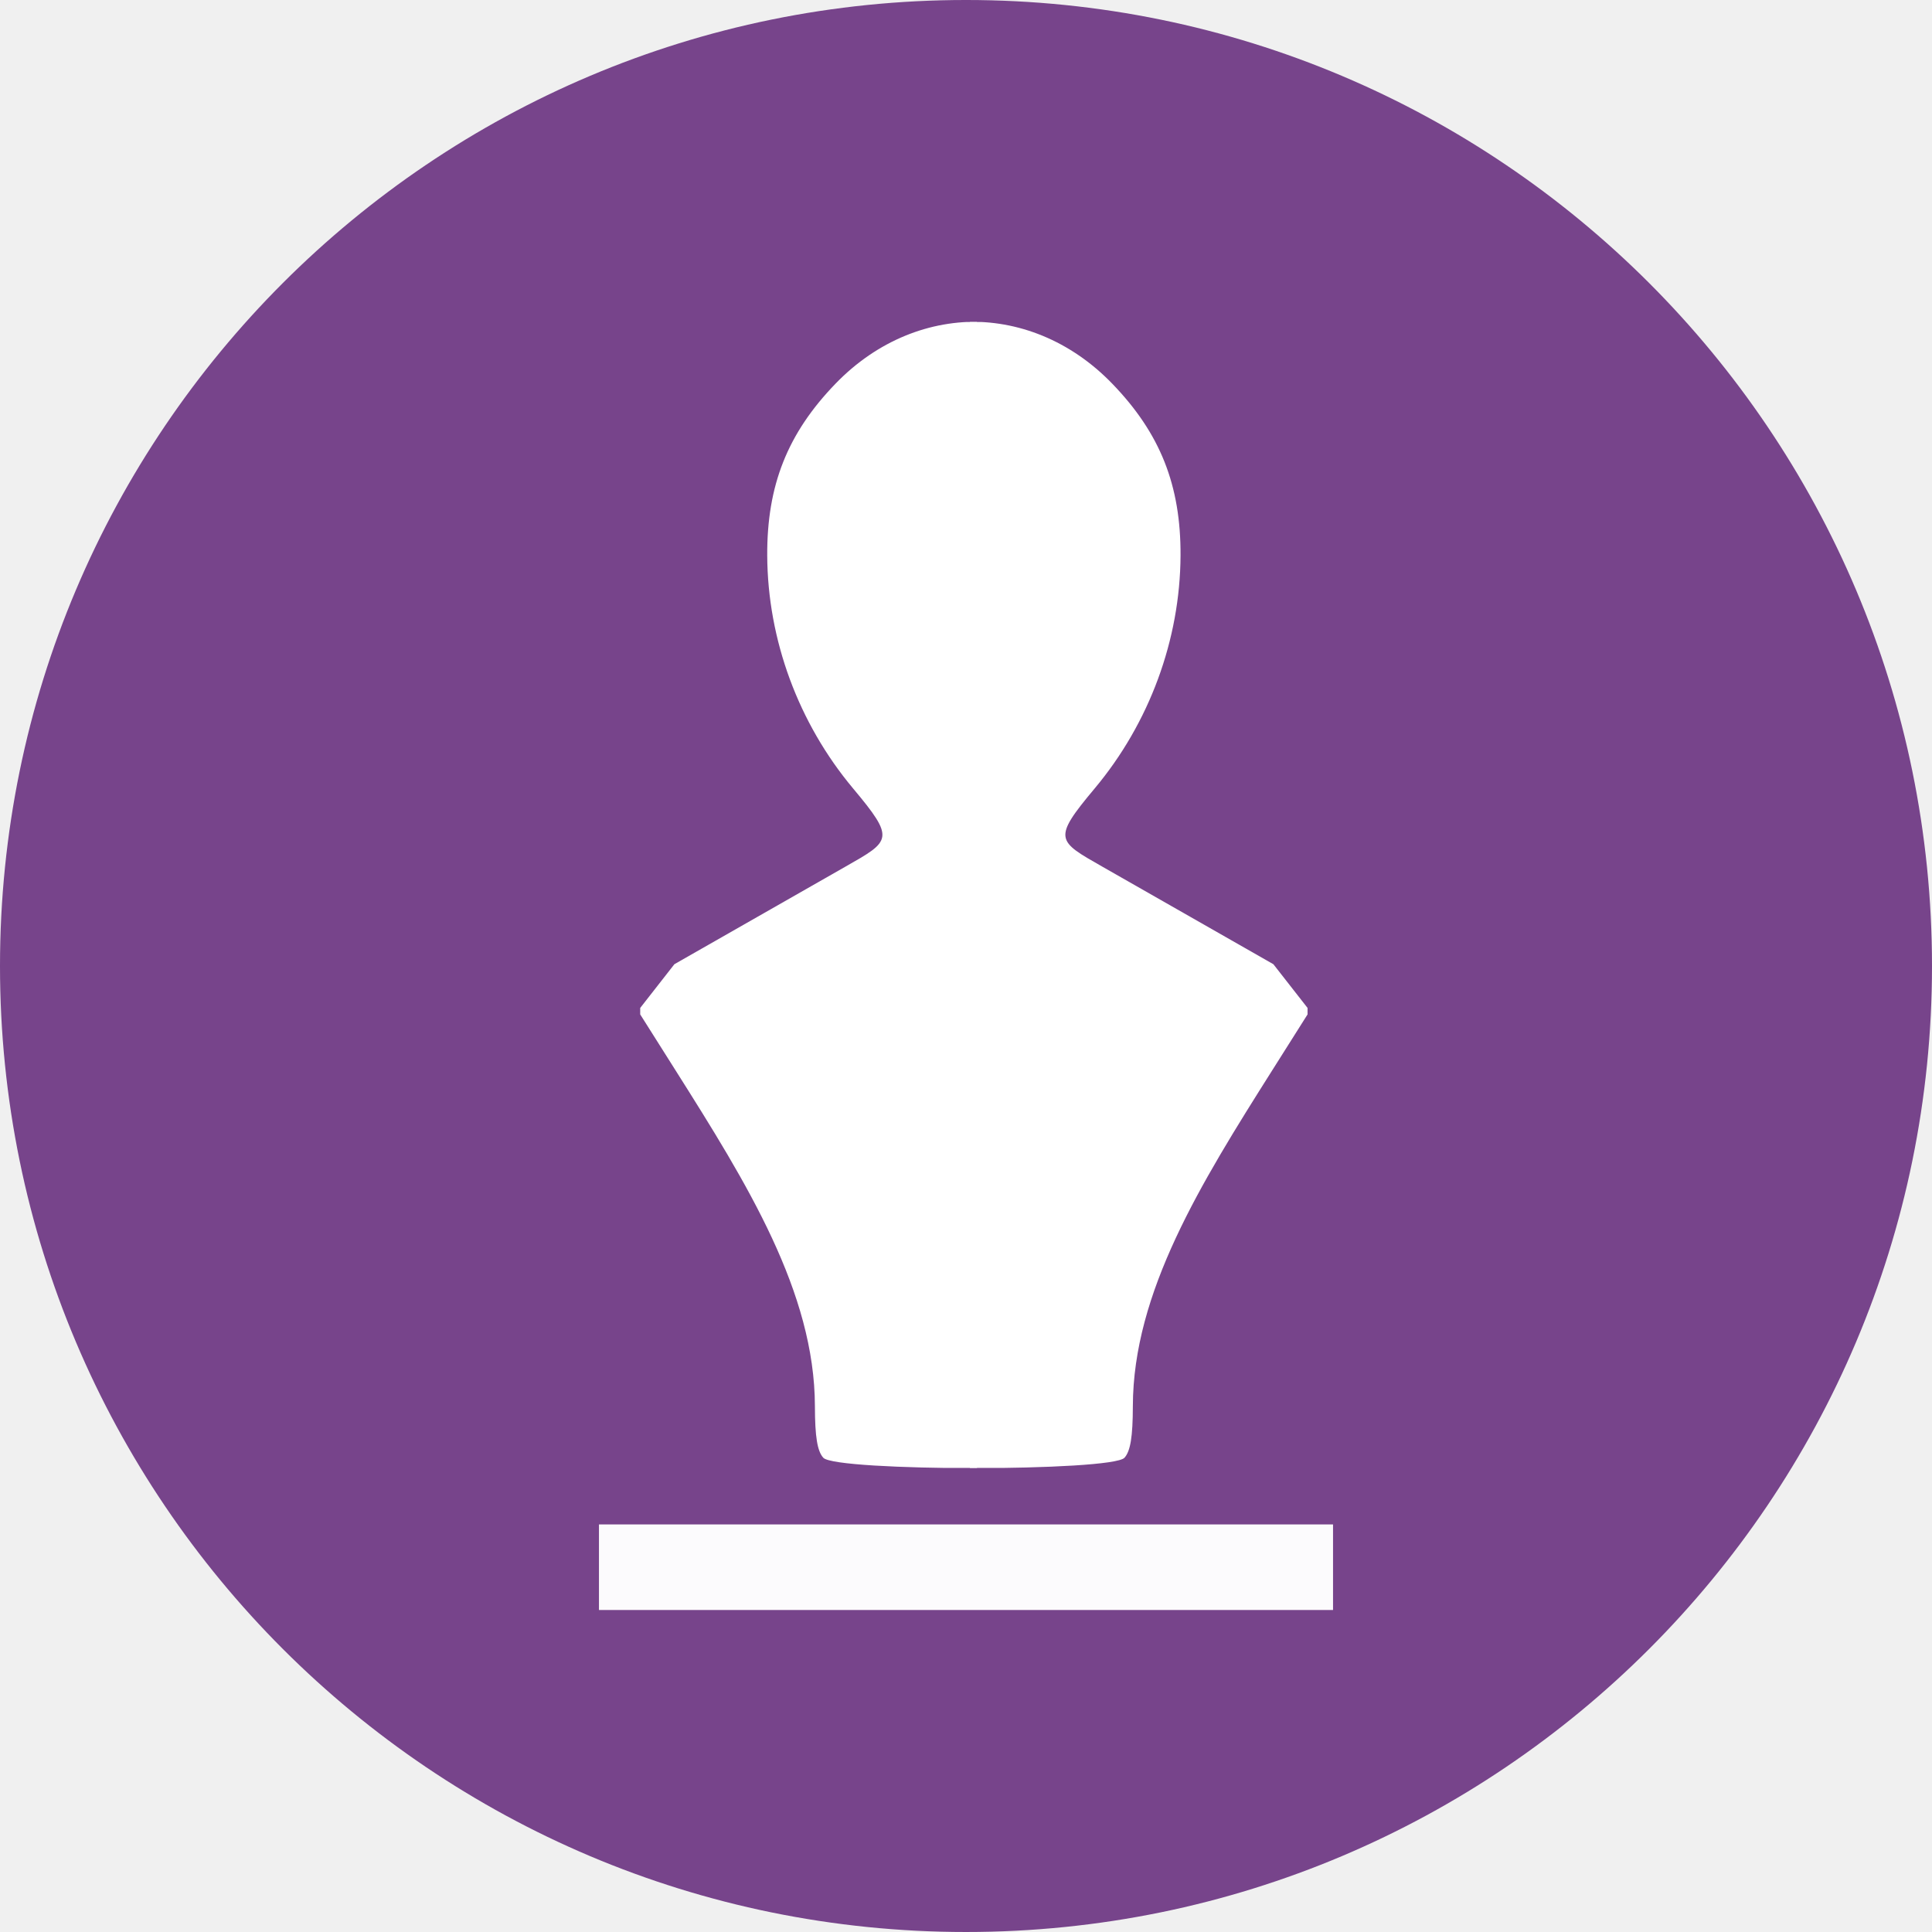
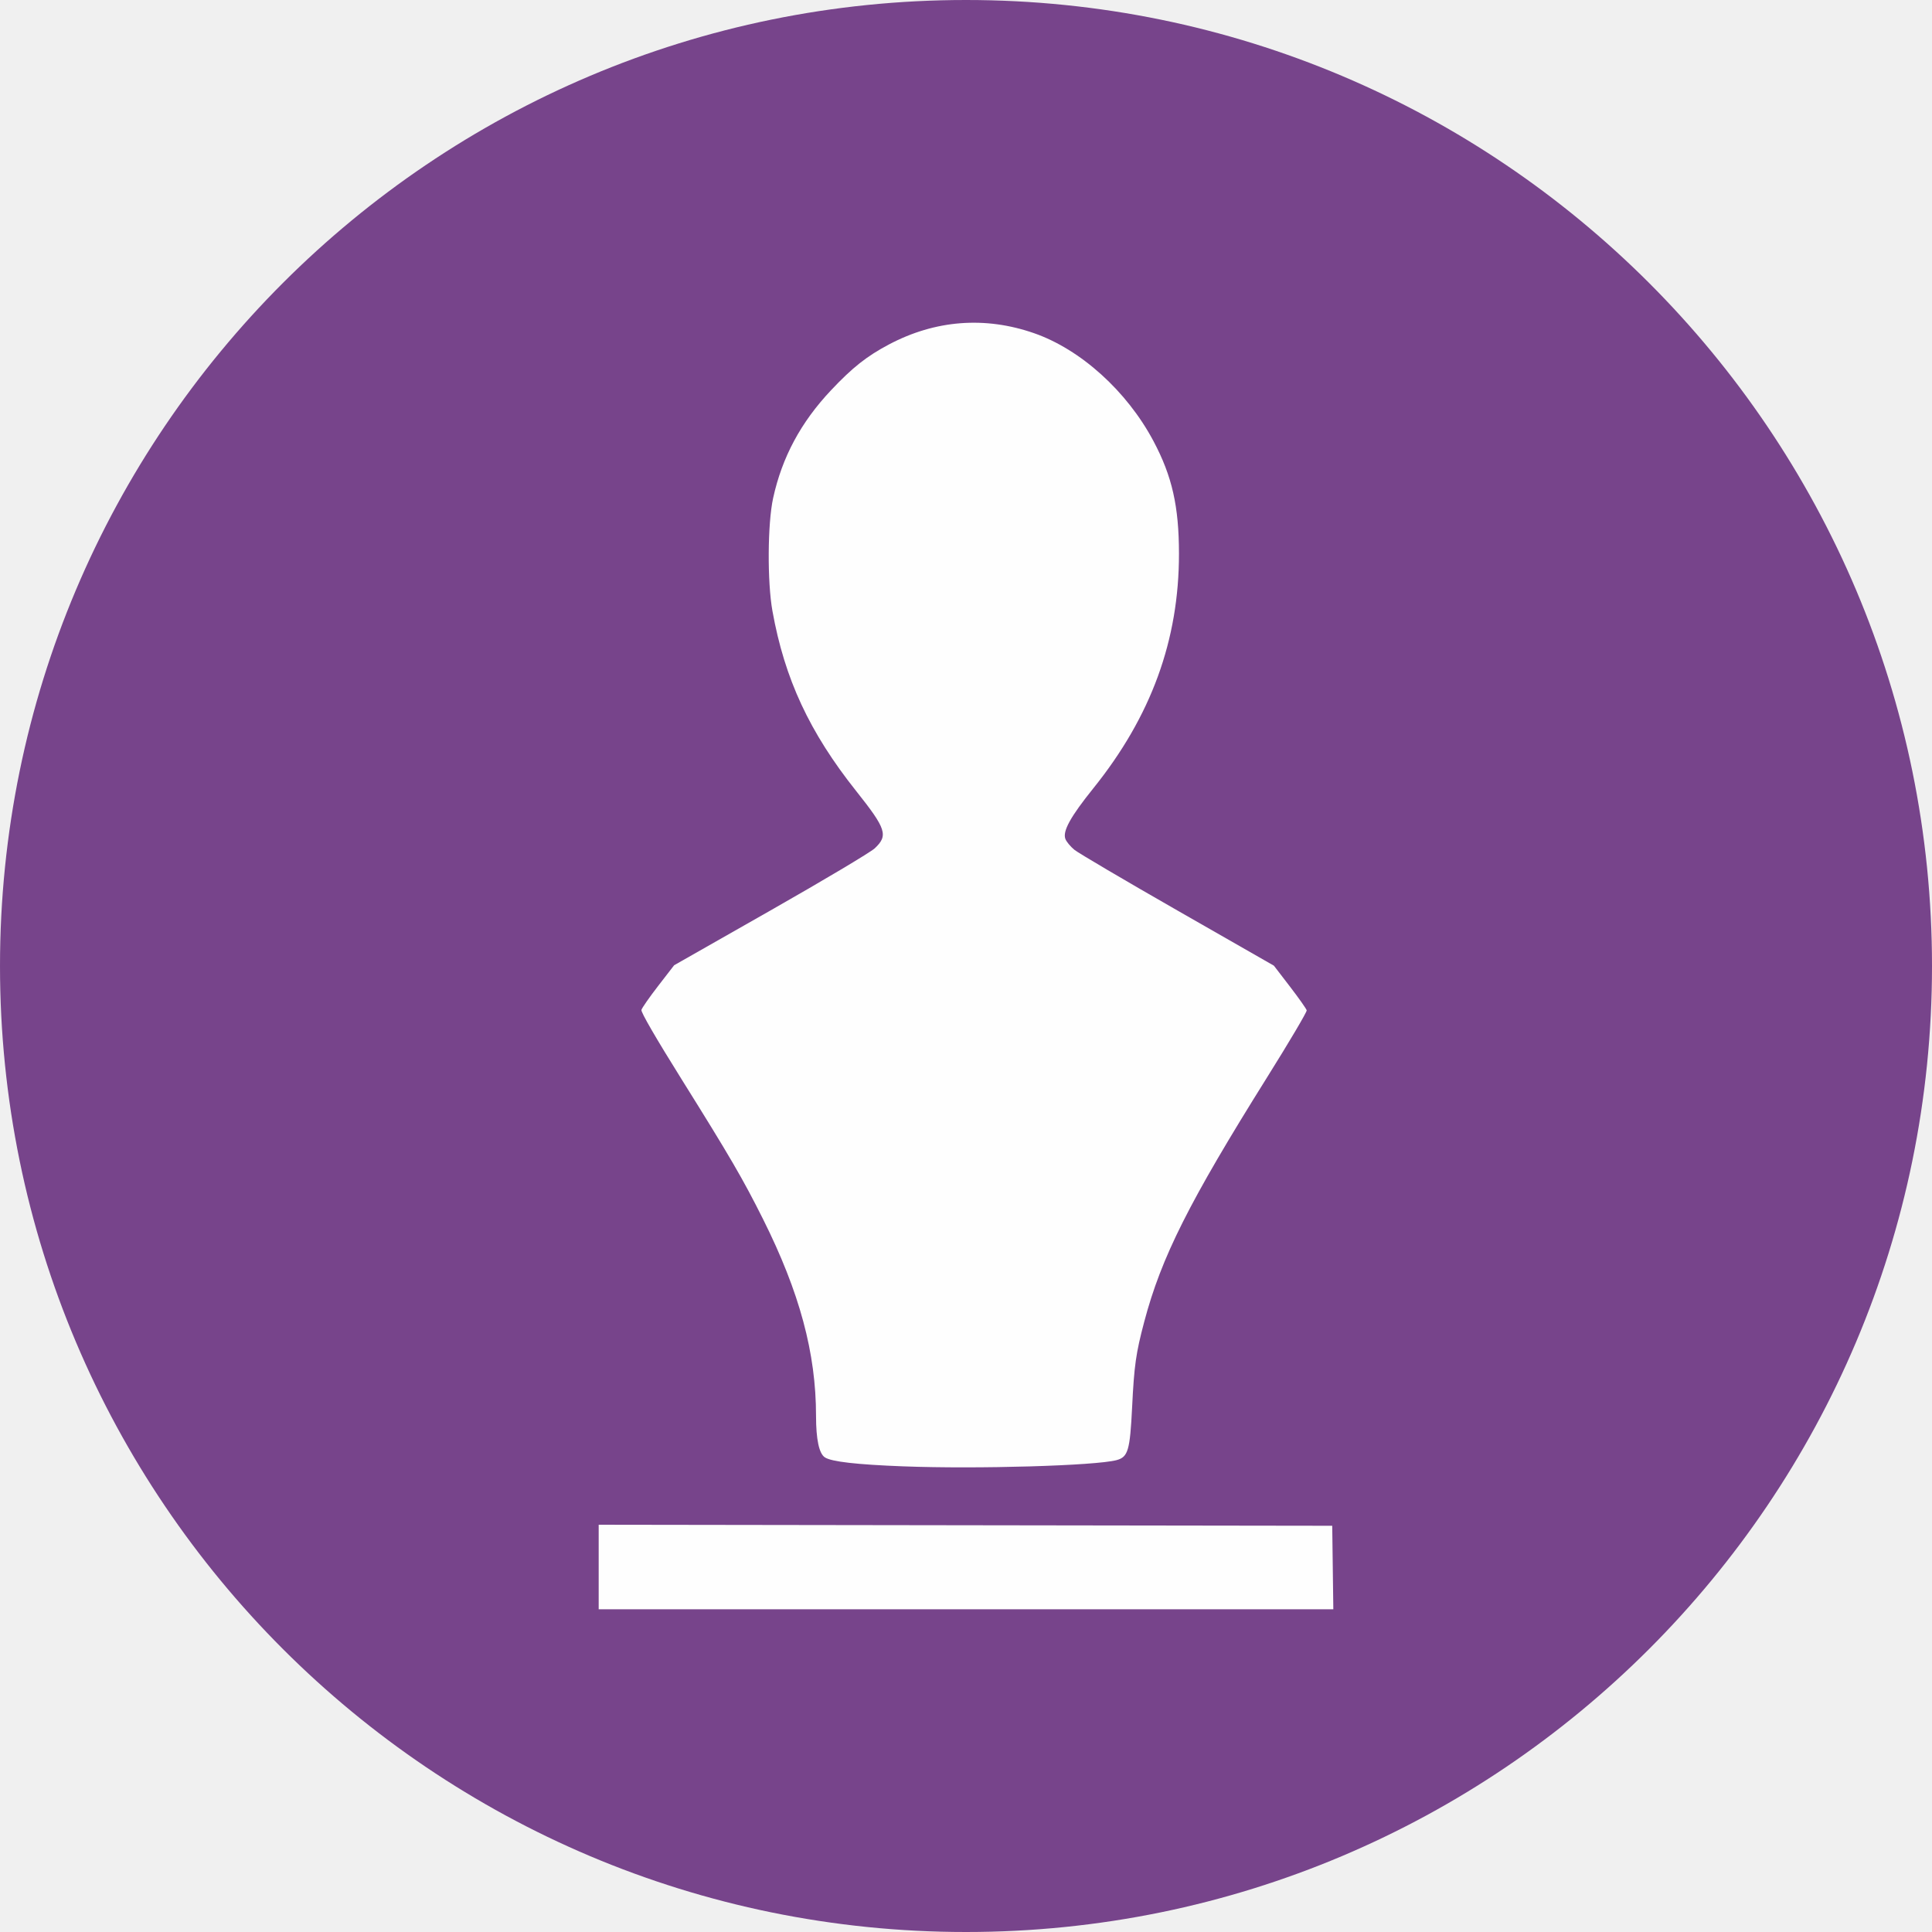
<svg xmlns="http://www.w3.org/2000/svg" width="120" height="120" viewBox="0 0 120 120" id="svg4156" version="1.1">
  <defs id="defs4158">
    <clipPath clipPathUnits="userSpaceOnUse" id="clipPath4157-1-6">
      <rect style="opacity:0.98;fill:#fa4c06;fill-opacity:1" id="rect4159-85-1" width="125" height="429.286" x="244.286" y="225.824" />
    </clipPath>
    <clipPath clipPathUnits="userSpaceOnUse" id="clipPath4157-2-5-6">
      <rect style="opacity:0.98;fill:#fa4c06;fill-opacity:1" id="rect4159-8-6-1" width="125" height="429.286" x="244.286" y="225.824" />
    </clipPath>
+     <clipPath clipPathUnits="userSpaceOnUse" id="clipPath4157-1-6-5">
+       <rect style="opacity:0.98;fill:#fa4c06;fill-opacity:1" id="rect4159-85-1-1" width="125" height="429.286" x="244.286" y="225.824" />
+     </clipPath>
+     <clipPath clipPathUnits="userSpaceOnUse" id="clipPath4157-2-5-6-6">
+       <rect style="opacity:0.98;fill:#fa4c06;fill-opacity:1" id="rect4159-8-6-1-0" width="125" height="429.286" x="244.286" y="225.824" />
+     </clipPath>
  </defs>
  <g id="layer1" transform="translate(0,-932.3622)">
-     <g id="g4739">
-       <circle r="60" cy="992.362" cx="60" id="path4461-4-3-9-1" style="opacity:1;fill:#77448b;fill-opacity:1;stroke:none;stroke-width:0.082;stroke-linecap:square;stroke-linejoin:miter;stroke-miterlimit:2;stroke-dasharray:none;stroke-opacity:1" />
-       <g style="fill:#ffffff" transform="matrix(0.1657979,0,0,0.1657979,55.49977,821.6131)" id="g4165-0-8">
-         <rect style="opacity:0.98;fill:#ffffff;fill-opacity:1" id="rect4153-2-6" width="275" height="32.058" x="-110.357" y="1239.061" />
-         <g transform="translate(-344.9044,554.2093)" id="g4204-3-0" style="fill:#ffffff;fill-opacity:1">
-           <path transform="translate(5.714279,8.57154)" clip-path="url(#clipPath4157-1-6)" id="path4147-0-6-9" d="m 312.863,651.297 c -2.233,-2.495 -3.107,-7.875 -3.131,-19.273 -0.092,-42.726 -25.398,-83.407 -52.125,-125.717 l -14.169,-22.43 13.652,-17.463 64.009,-36.512 c 17.096,-9.752 18.875,-10.294 2.934,-29.337 -20.498,-24.488 -32.007,-55.695 -32.165,-87.216 -0.132,-26.342 7.602,-45.815 25.584,-64.42 31.399,-32.487 79.25,-30.629 108.744,4.222 13.843,16.358 20.105,32.573 21.153,54.78 0.46,9.741 -0.224,23.413 -1.518,30.384 -3.553,19.126 -16.49,45.988 -29.818,61.909 -16.249,19.412 -14.09,19.167 2.649,29.678 l 61.988,38.923 12.417,19.017 c 1.984,3.038 -4.211,10.379 -12.905,20.635 -33.901,39.991 -50.044,79.422 -50.132,122.446 -0.025,12.4 -0.861,17.837 -3.131,20.374 -4.654,5.201 -109.381,5.201 -114.035,0 z" style="fill:#ffffff;fill-opacity:1" />
-           <path clip-path="url(#clipPath4157-2-5-6)" id="path4147-9-3-4" d="m 312.863,651.297 c -2.233,-2.495 -3.107,-7.875 -3.131,-19.273 -0.092,-42.726 -25.398,-83.407 -52.125,-125.717 l -14.169,-22.43 13.652,-17.463 64.009,-36.512 c 17.096,-9.752 18.875,-10.294 2.934,-29.337 -20.498,-24.488 -32.007,-55.695 -32.165,-87.216 -0.132,-26.342 7.602,-45.815 25.584,-64.42 31.399,-32.487 79.25,-30.629 108.744,4.222 13.843,16.358 20.105,32.573 21.153,54.78 0.46,9.741 -0.224,23.413 -1.518,30.384 -3.553,19.126 -16.49,45.988 -29.818,61.909 -16.249,19.412 -14.09,19.167 2.649,29.678 l 61.988,38.923 12.417,19.017 c 1.984,3.038 -4.211,10.379 -12.905,20.635 -33.901,39.991 -50.044,79.422 -50.132,122.446 -0.025,12.4 -0.861,17.837 -3.131,20.374 -4.654,5.201 -109.381,5.201 -114.035,0 z" style="fill:#ffffff;fill-opacity:1" transform="matrix(-1,0,0,1,744.2857,8.571433)" />
-           <rect y="234.395" x="373.514" height="429.286" width="2.66" id="rect4202-9-9" style="opacity:1;fill:#ffffff;fill-opacity:1" />
-         </g>
+     <g id="g4351" transform="translate(-265.1328,363.6293)">
+       <ellipse ry="60" rx="60" cy="628.733" cx="325.133" id="path4461-4-3-9-1-5" style="opacity:1;fill:#77448b;fill-opacity:1;stroke:none;stroke-width:0.082;stroke-linecap:square;stroke-linejoin:miter;stroke-miterlimit:2;stroke-dasharray:none;stroke-opacity:1" />
+       <g style="fill:#ffffff" id="g4347">
+         <path style="opacity:1;fill:#ffffff;fill-opacity:0.992;stroke:none;stroke-width:0.1;stroke-linecap:square;stroke-linejoin:miter;stroke-miterlimit:2;stroke-dasharray:none;stroke-opacity:1" d="m 321.255,659.812 c -2.93,-0.113 -4.477,-0.29 -4.889,-0.56 -0.36,-0.236 -0.548,-1.122 -0.548,-2.576 0,-3.901 -1.018,-7.676 -3.297,-12.233 -1.238,-2.475 -2.05,-3.869 -5.047,-8.665 -1.605,-2.568 -2.538,-4.178 -2.501,-4.317 0.032,-0.122 0.502,-0.796 1.045,-1.498 l 0.987,-1.277 5.989,-3.406 c 3.294,-1.873 6.205,-3.608 6.469,-3.855 0.851,-0.797 0.719,-1.207 -1.145,-3.551 -2.906,-3.653 -4.449,-6.969 -5.207,-11.188 -0.326,-1.812 -0.304,-5.435 0.042,-7.015 0.556,-2.538 1.717,-4.703 3.591,-6.693 1.334,-1.417 2.228,-2.124 3.606,-2.852 2.872,-1.518 5.958,-1.758 9,-0.702 2.902,1.007 5.775,3.601 7.425,6.703 1.16,2.18 1.584,4.053 1.586,6.997 0.003,5.365 -1.725,10.1 -5.312,14.562 -1.432,1.781 -1.925,2.675 -1.743,3.156 0.065,0.171 0.315,0.472 0.556,0.671 0.241,0.198 3.128,1.899 6.416,3.78 l 5.978,3.419 1,1.302 c 0.55,0.716 1.017,1.379 1.038,1.473 0.021,0.094 -1.084,1.964 -2.455,4.154 -4.855,7.757 -6.574,11.177 -7.636,15.19 -0.518,1.958 -0.624,2.703 -0.752,5.302 -0.133,2.693 -0.252,3.1 -0.967,3.291 -1.304,0.348 -8.656,0.563 -13.228,0.387 z" id="path4343" />
+         <path style="opacity:1;fill:#ffffff;fill-opacity:0.992;stroke:none;stroke-width:0.1;stroke-linecap:square;stroke-linejoin:miter;stroke-miterlimit:2;stroke-dasharray:none;stroke-opacity:1" d="m 302.318,666.062 0,-2.625 22.781,0.032 22.781,0.032 0.034,2.594 0.034,2.594 -22.815,0 -22.815,0 0,-2.625 z" id="path4345" />
      </g>
    </g>
  </g>
</svg>
